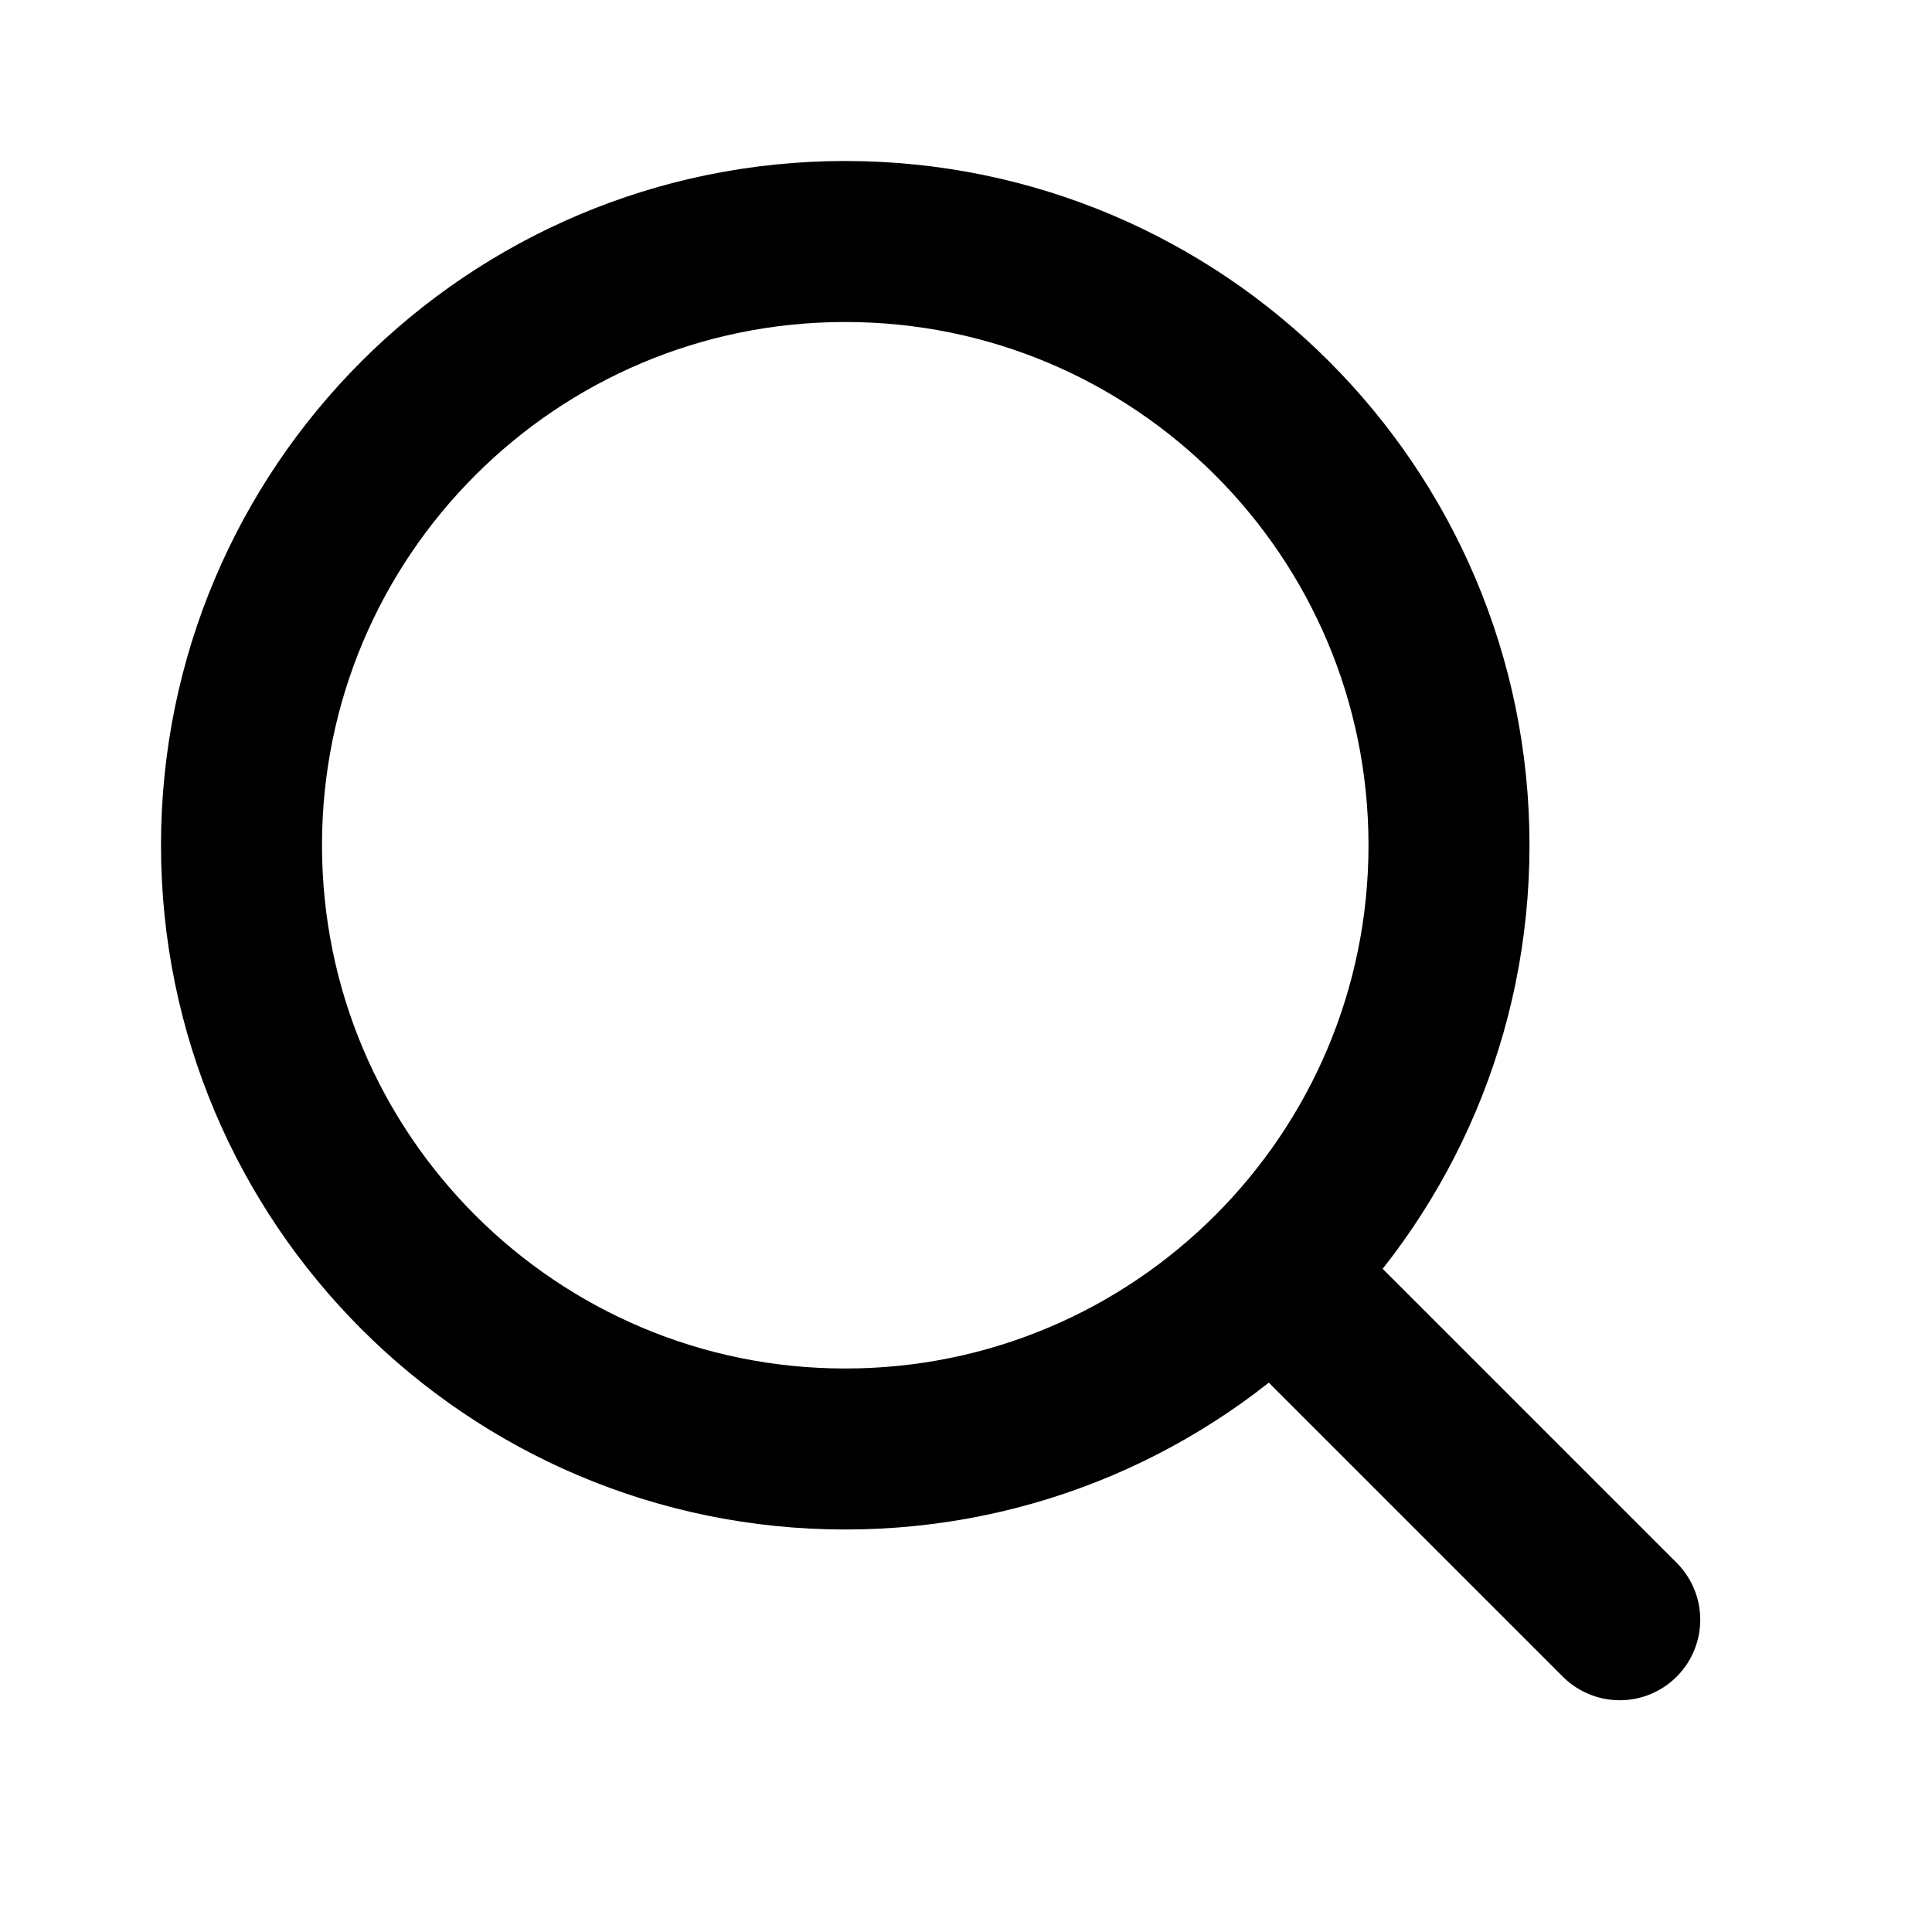
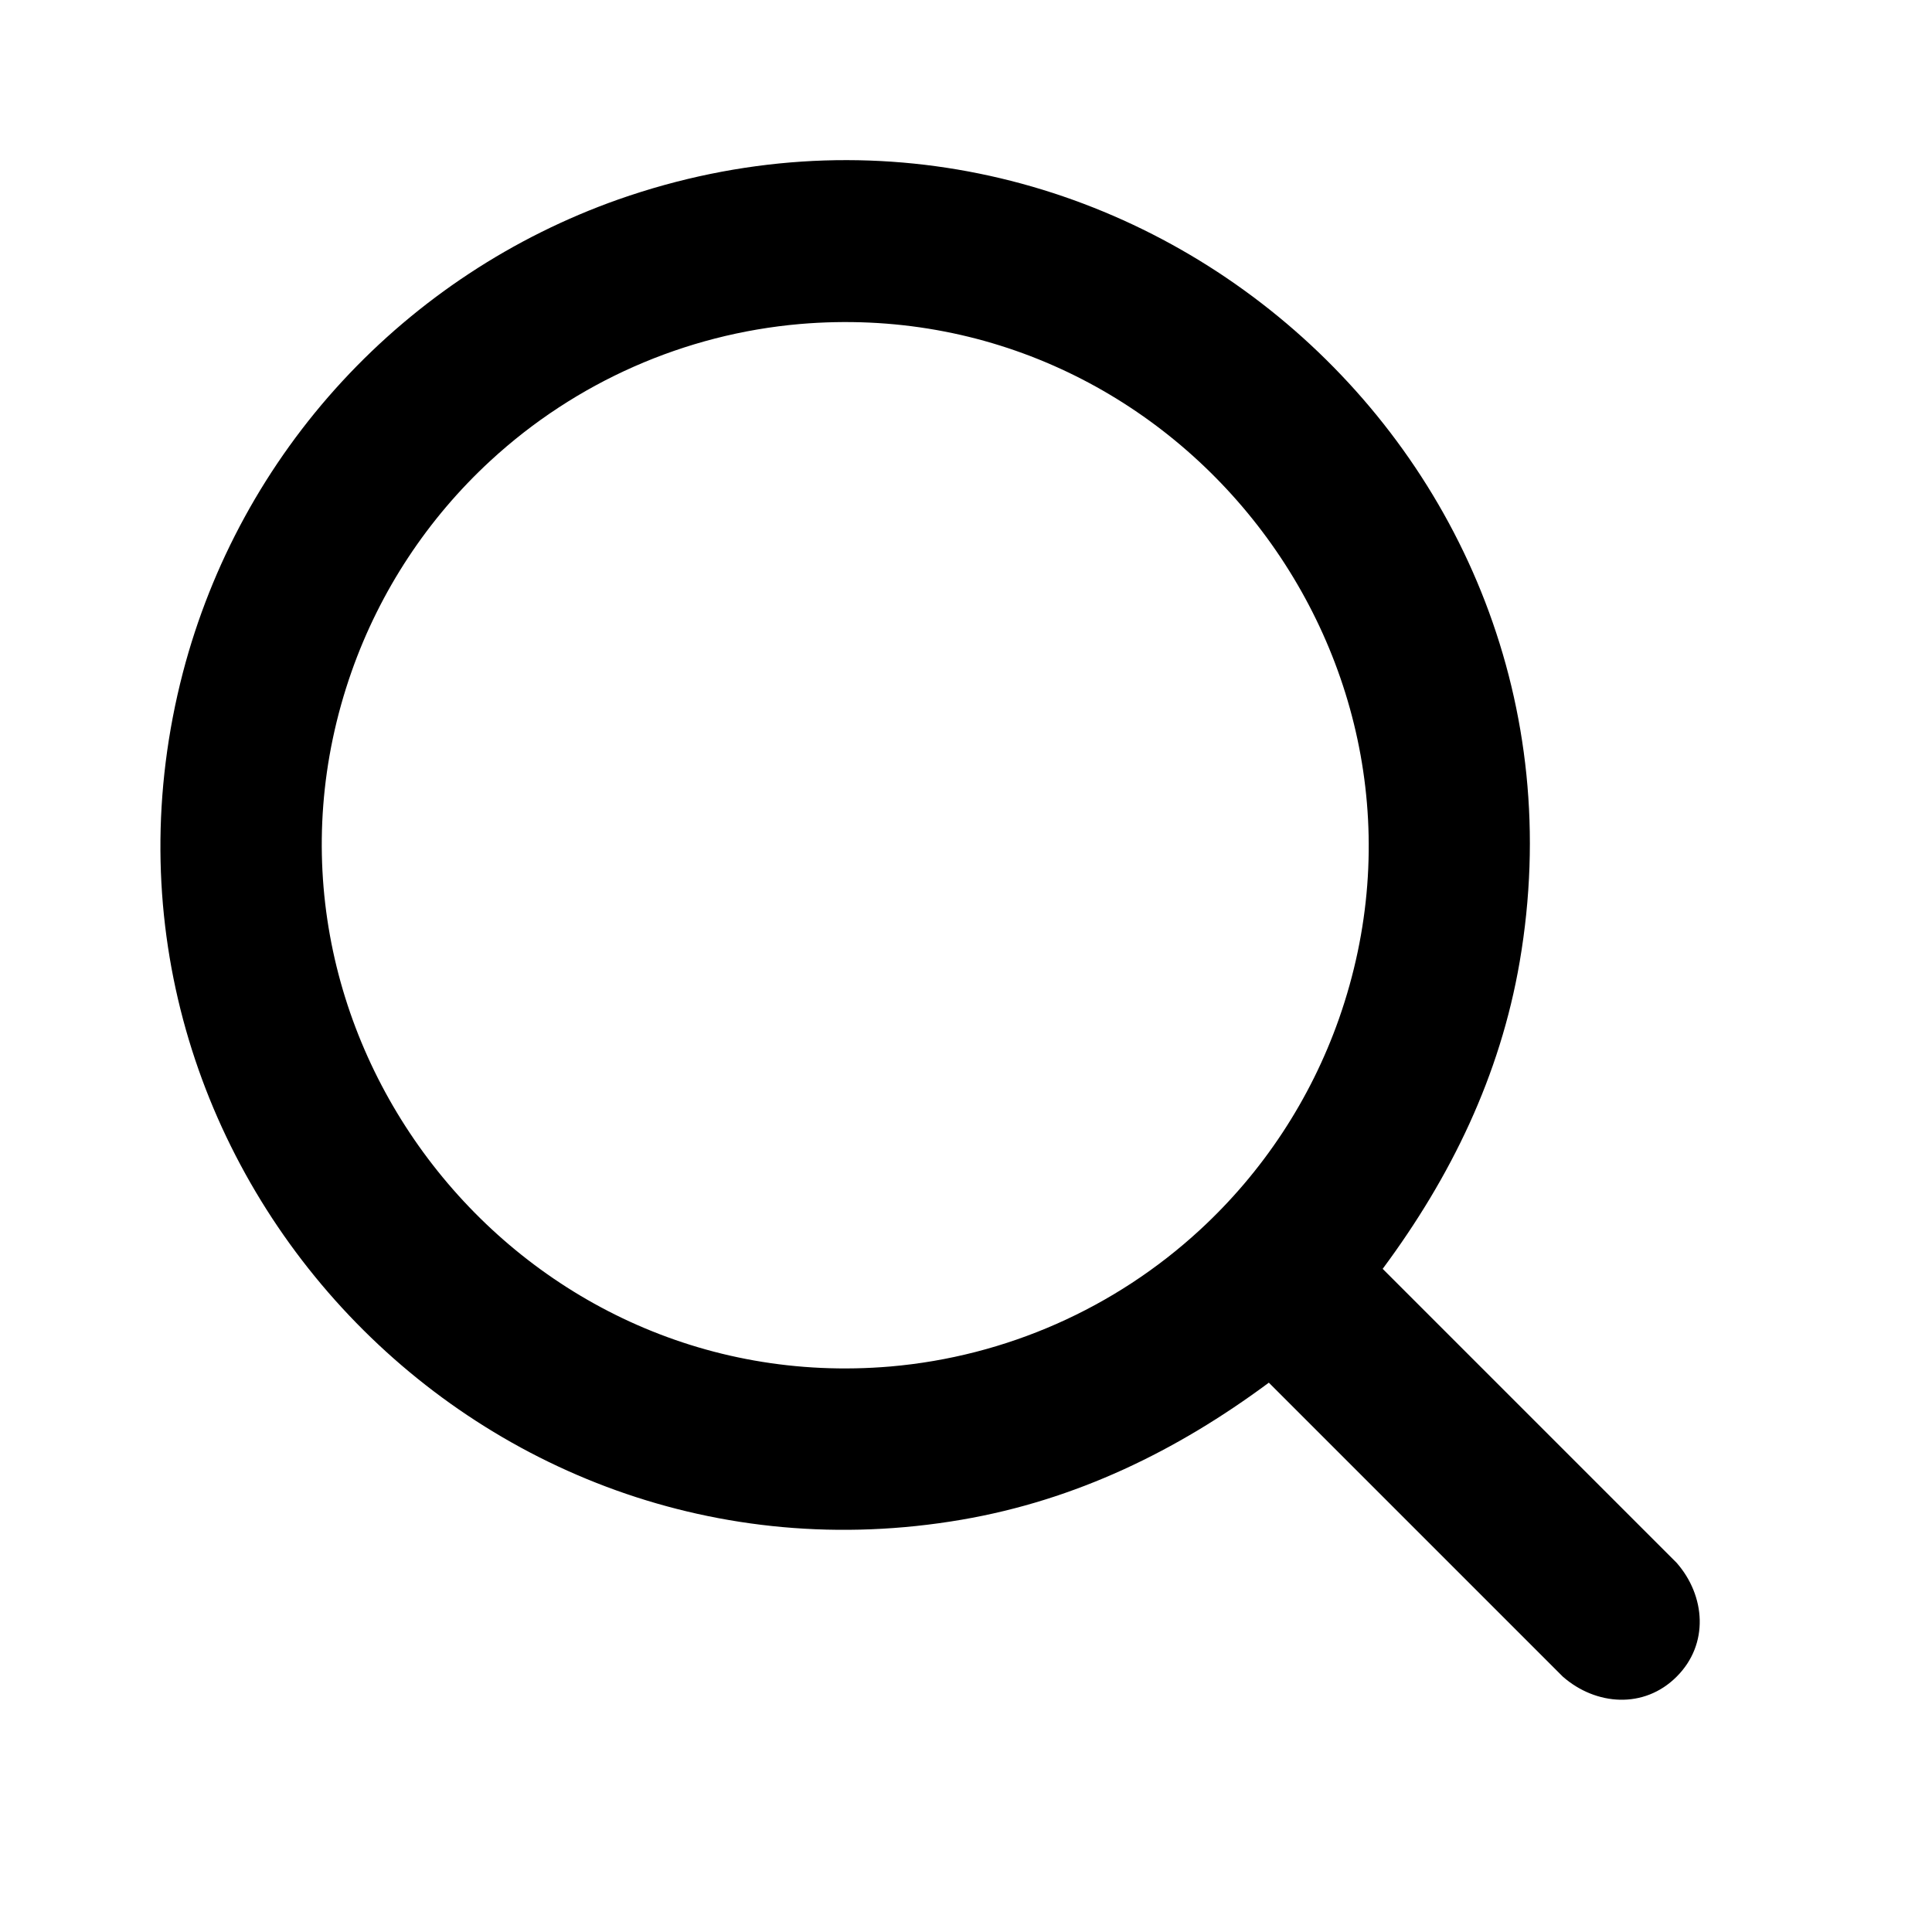
- <svg xmlns="http://www.w3.org/2000/svg" width="24" height="24" viewBox="0 0 24 24">
-   <path fill="none" stroke="currentColor" stroke-linecap="round" stroke-width="2" d="m15.879 15.879l4.242 4.242M18 10.5a7.5 7.5 0 1 1-15 0a7.5 7.5 0 0 1 15 0Z" />
+ <svg xmlns="http://www.w3.org/2000/svg" viewBox="0 0 24 24">
+   <path fill="currentColor" d="m17.176 15.762 3.652 3.652c.359.41.405 1.01 0 1.414-.404.405-1.004.359-1.414 0l-3.652-3.652c-1.145.85-2.399 1.459-3.814 1.702C5.871 19.921.72 14.327 2.272 8.355a8.5 8.5 0 0 1 1.979-3.618A8.55 8.55 0 0 1 7.68 2.478c6.112-2.146 12.292 3.095 11.198 9.47-.243 1.415-.852 2.669-1.702 3.814M9.938 4.025a6.5 6.5 0 0 0-3.844 1.697 6.5 6.5 0 0 0-1.727 2.622c-1.558 4.436 2.021 9.03 6.695 8.631a6.5 6.5 0 0 0 3.844-1.697 6.5 6.5 0 0 0 1.727-2.622c1.558-4.436-2.021-9.03-6.695-8.631" />
</svg>
